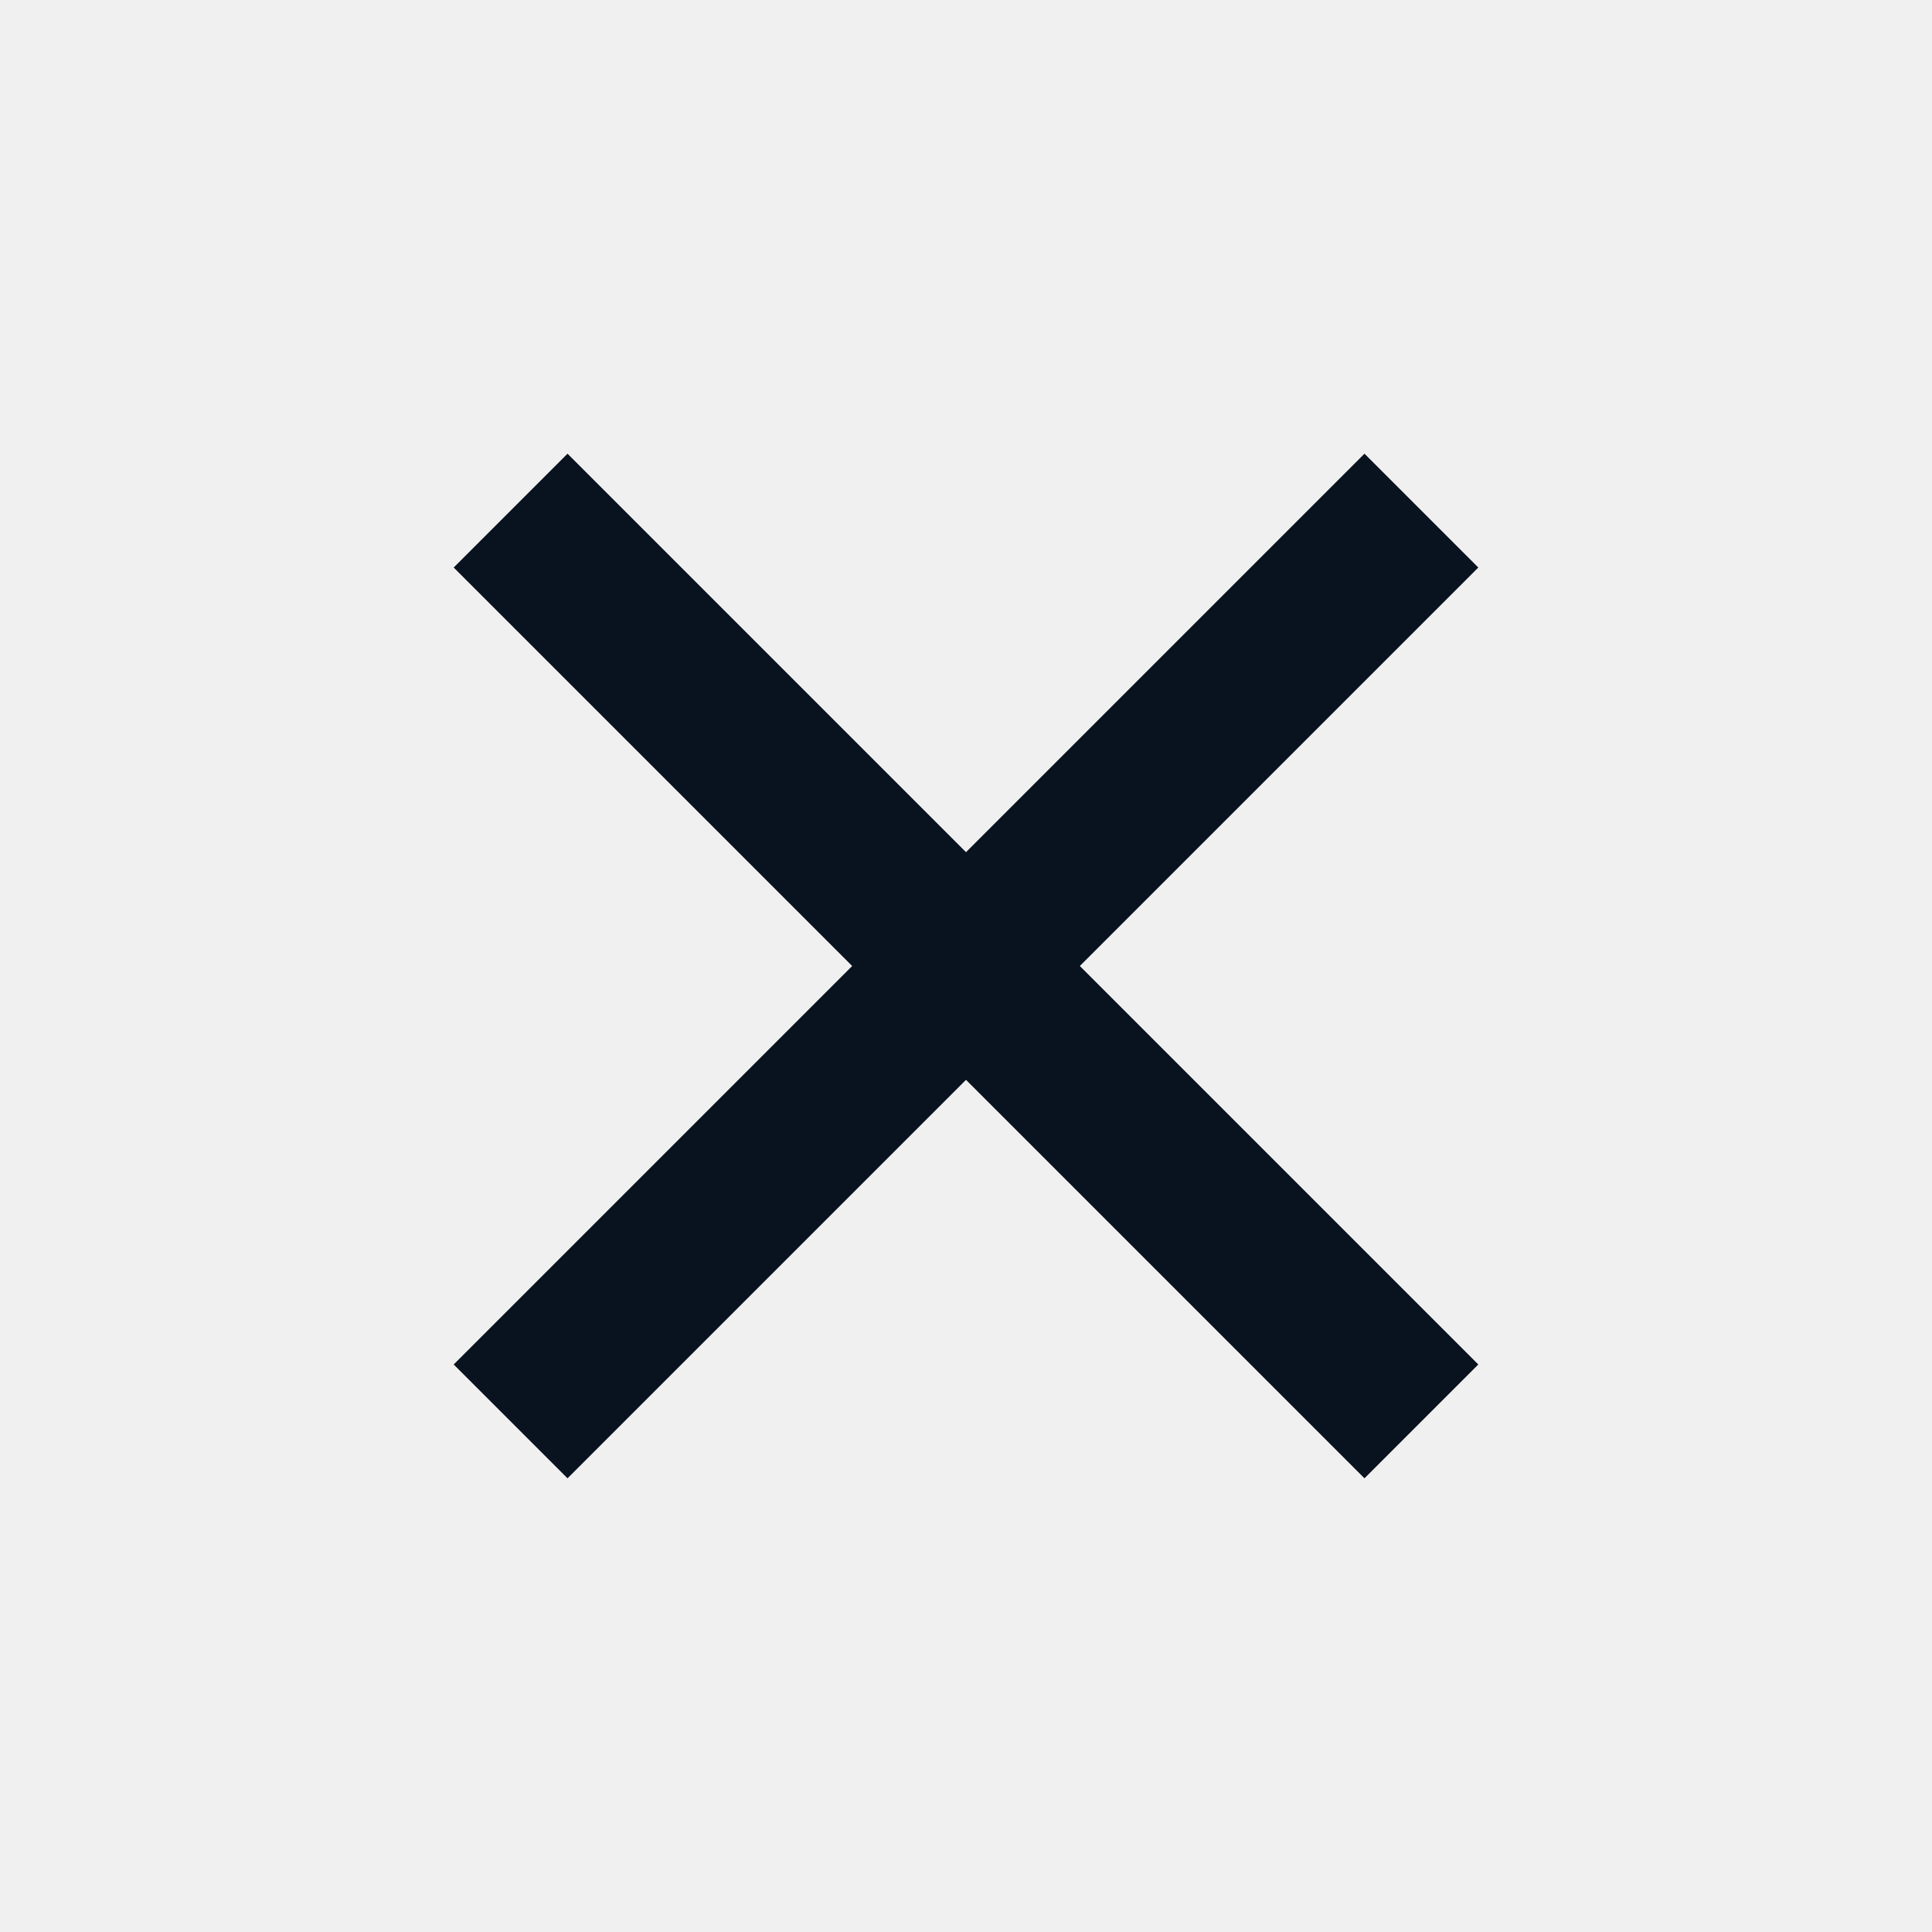
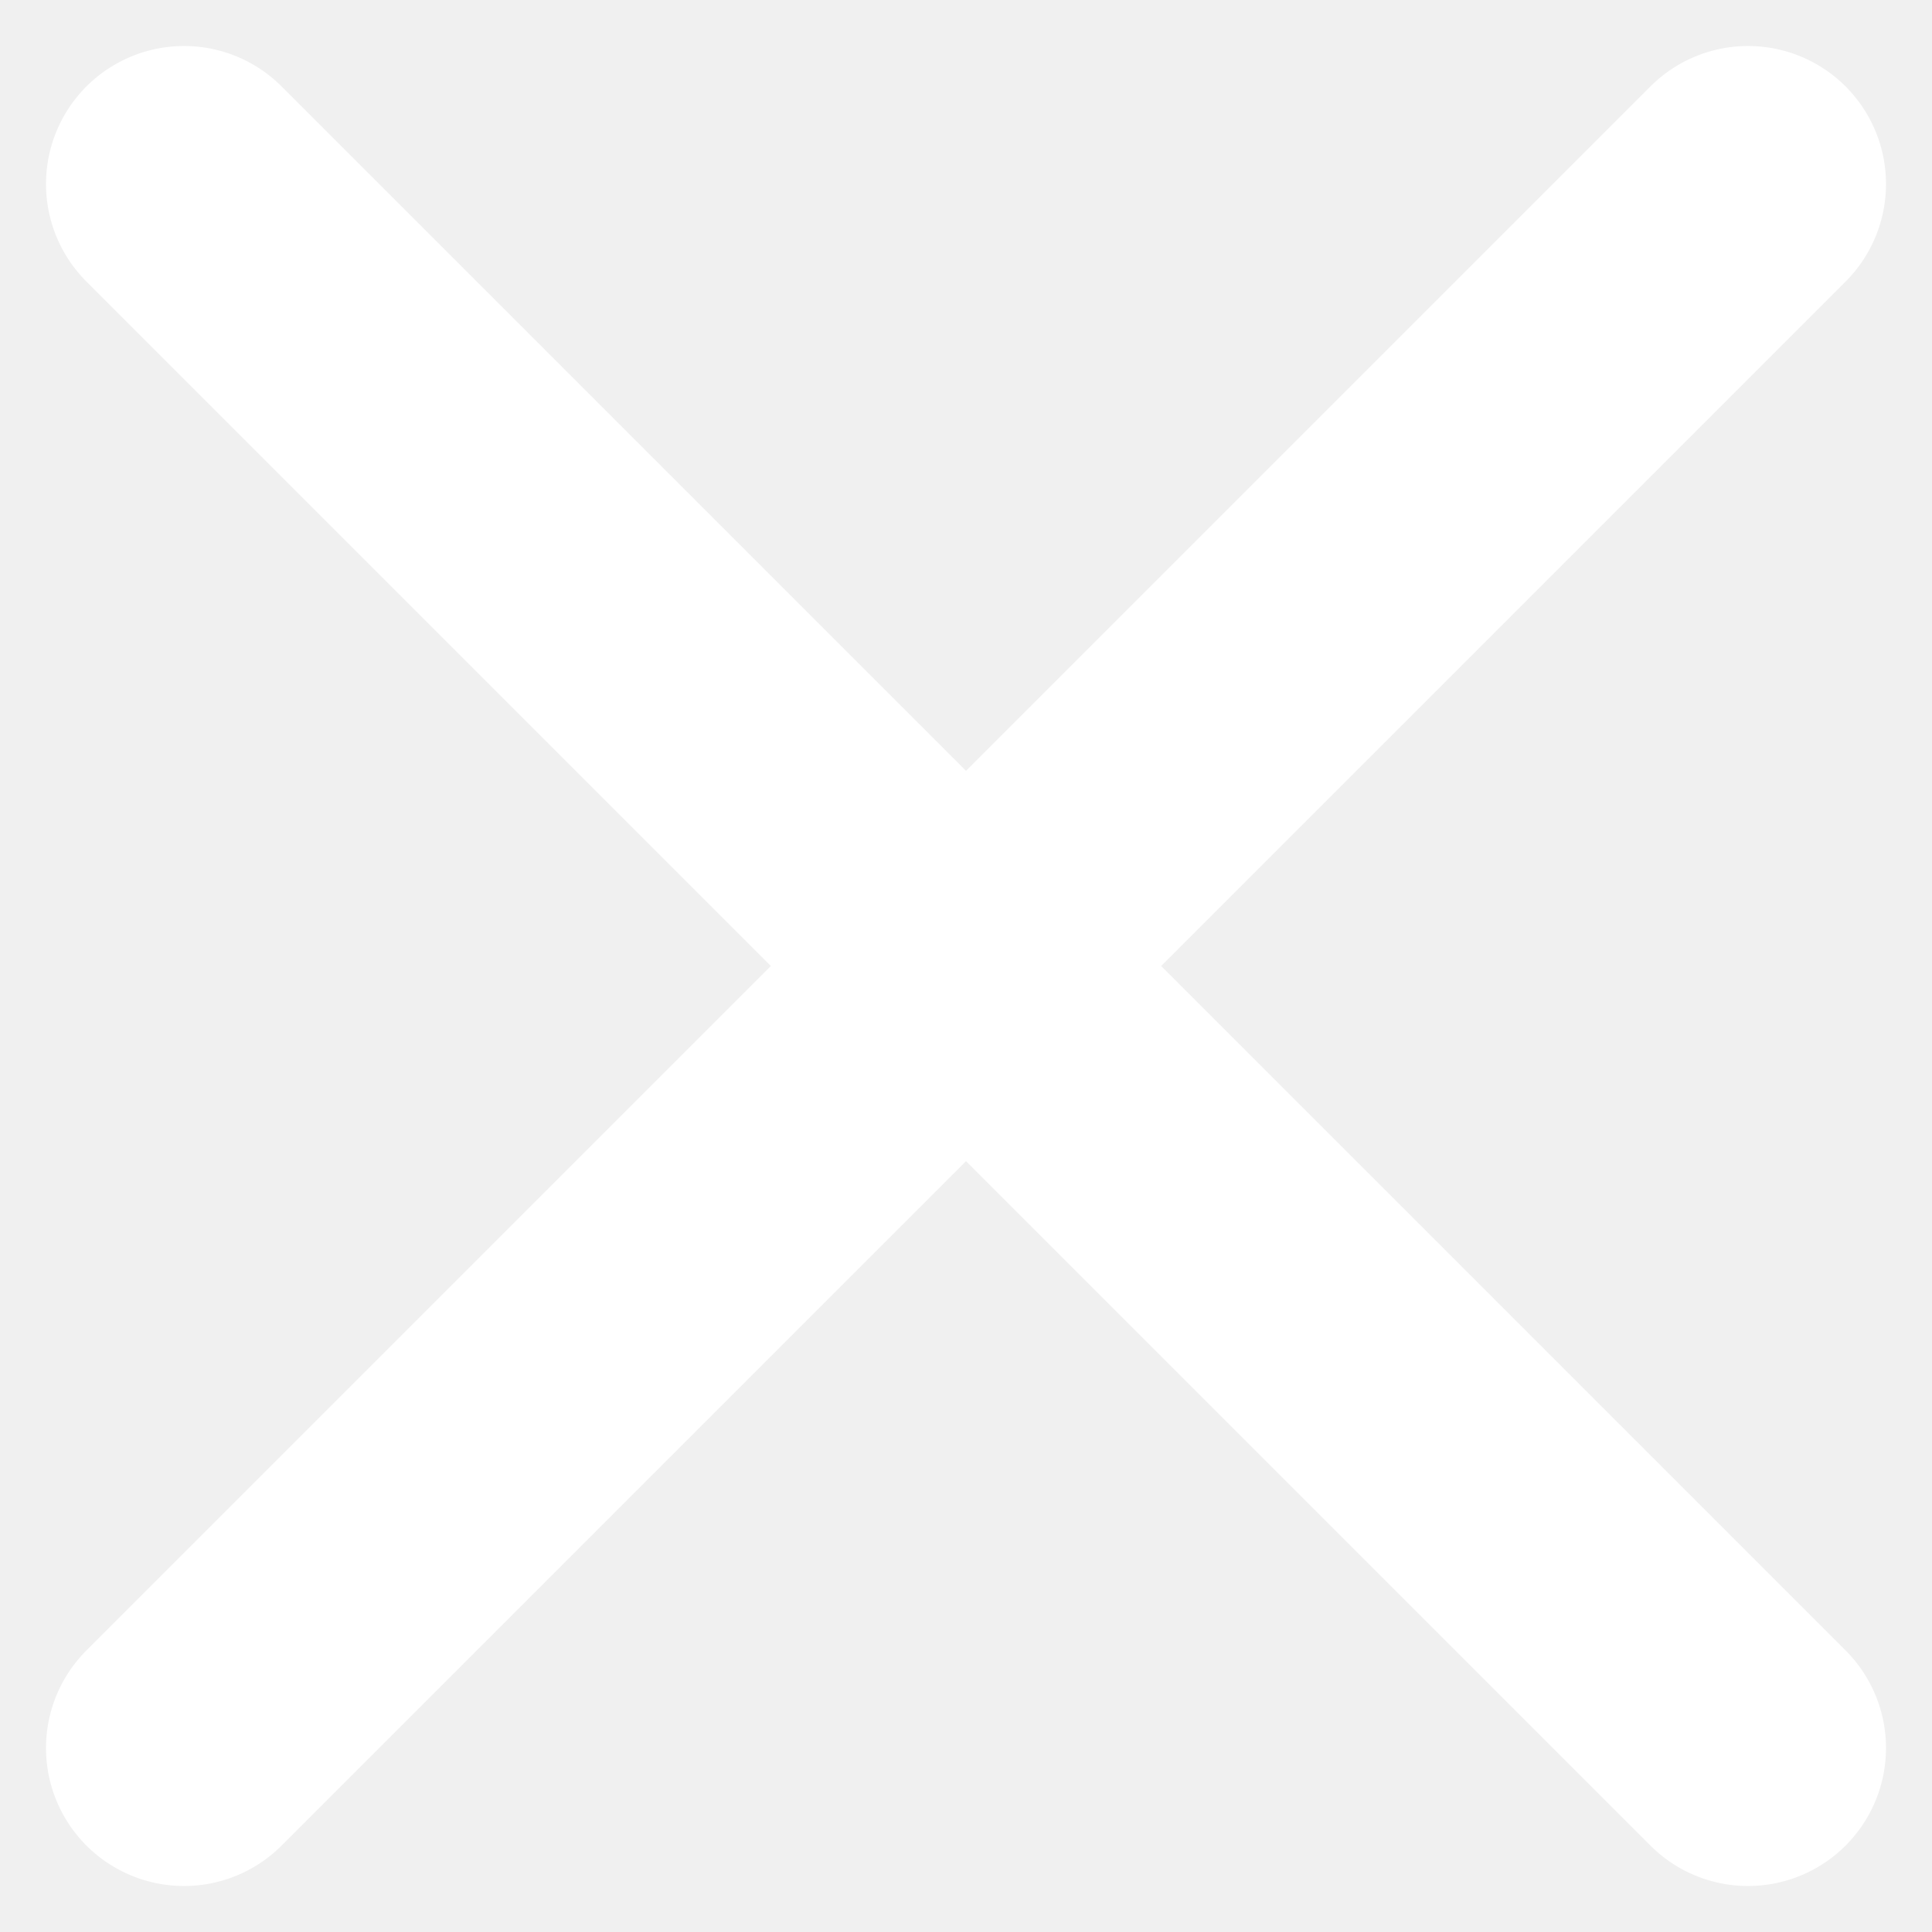
- <svg xmlns="http://www.w3.org/2000/svg" width="24" height="24" viewBox="0 0 24 24" fill="none">
-   <g clip-path="url(#clip0_915_11001)">
-     <path d="M12 10.586L16.95 5.636L18.364 7.05L13.414 12L18.364 16.95L16.95 18.364L12 13.414L7.05 18.364L5.636 16.95L10.586 12L5.636 7.05L7.05 5.636L12 10.586Z" fill="#09121F" />
+ <svg xmlns="http://www.w3.org/2000/svg" width="21px" height="21px" viewBox="0 0 21 21" version="1.1">
+   <g id="DOMO-APP" stroke="none" stroke-width="1" fill="none" fill-rule="evenodd" stroke-linecap="round" stroke-linejoin="round">
+     <g id="Small-Copy" transform="translate(-1122, -68)" stroke="#FFFFFF" stroke-width="3">
+       <g id="close-md-svgrepo-com" transform="translate(1124, 70)">
+         <path d="M17,17 L8.5,8.5 M8.5,8.5 L0,0 M8.5,8.5 L17,0 M8.5,8.5 L0,17" id="Vector" />
+       </g>
+     </g>
  </g>
-   <defs>
-     <clipPath id="clip0_915_11001">
-       <rect width="24" height="24" fill="white" />
-     </clipPath>
-   </defs>
</svg>
